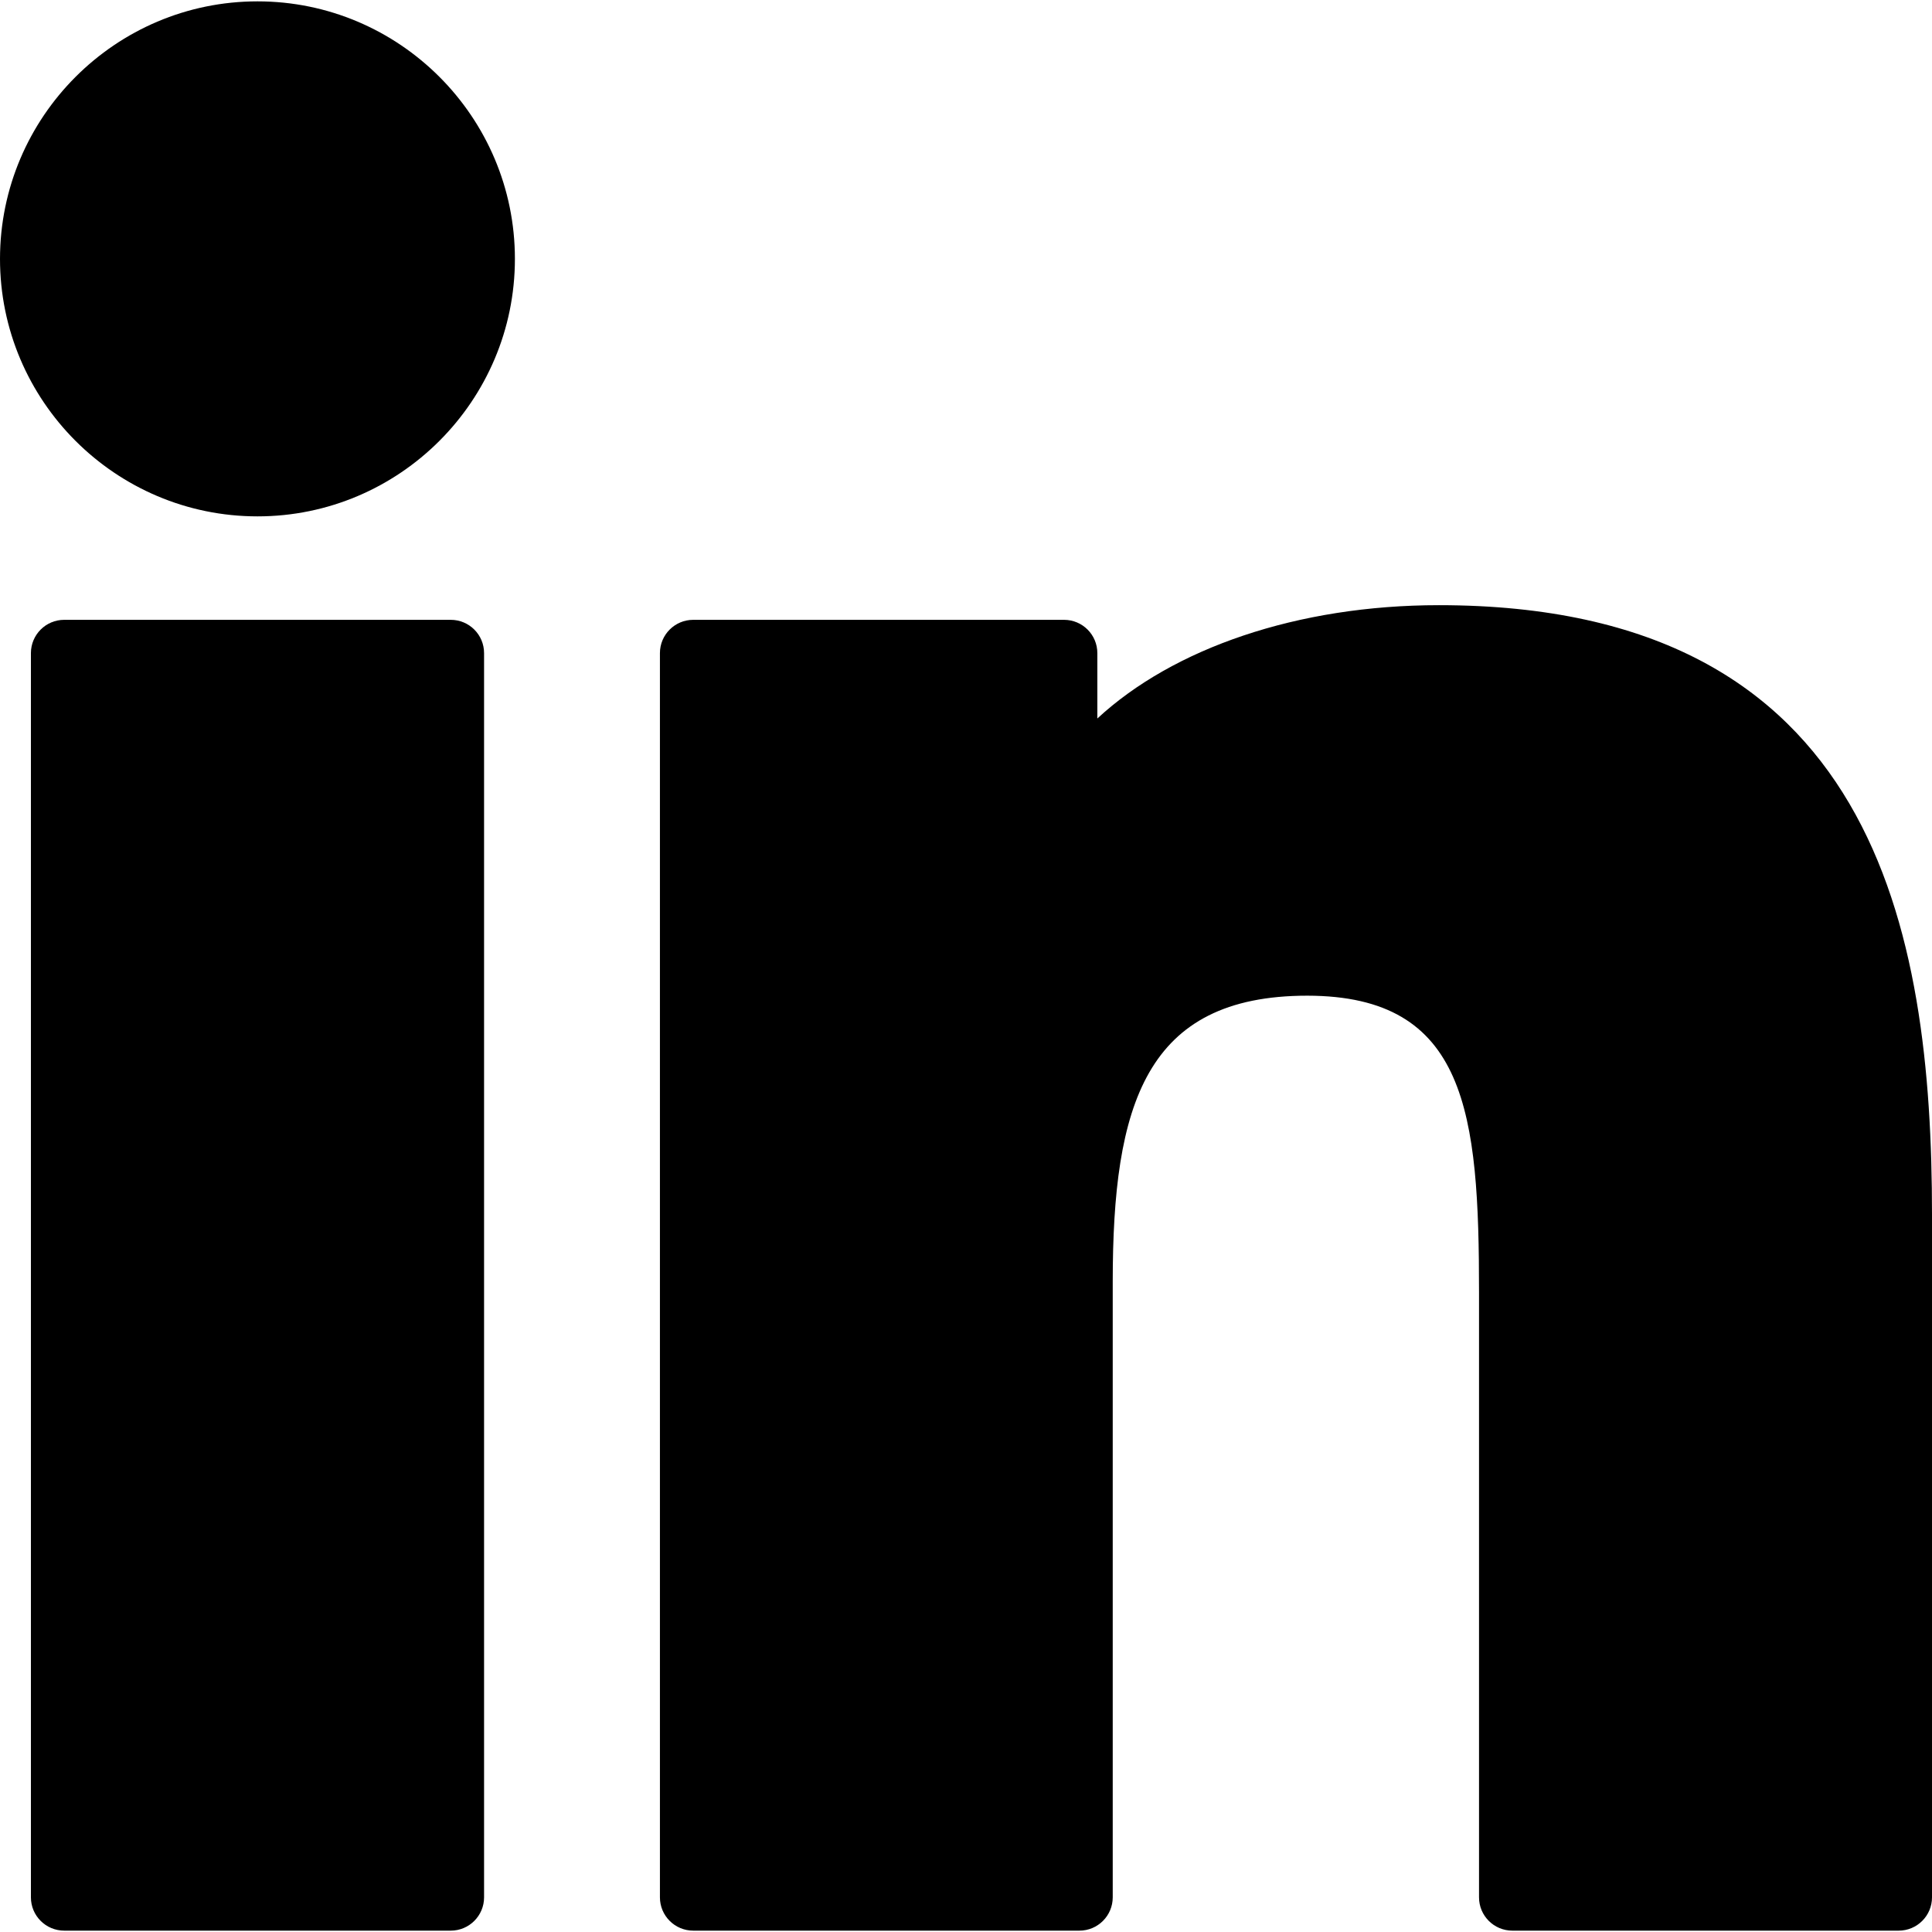
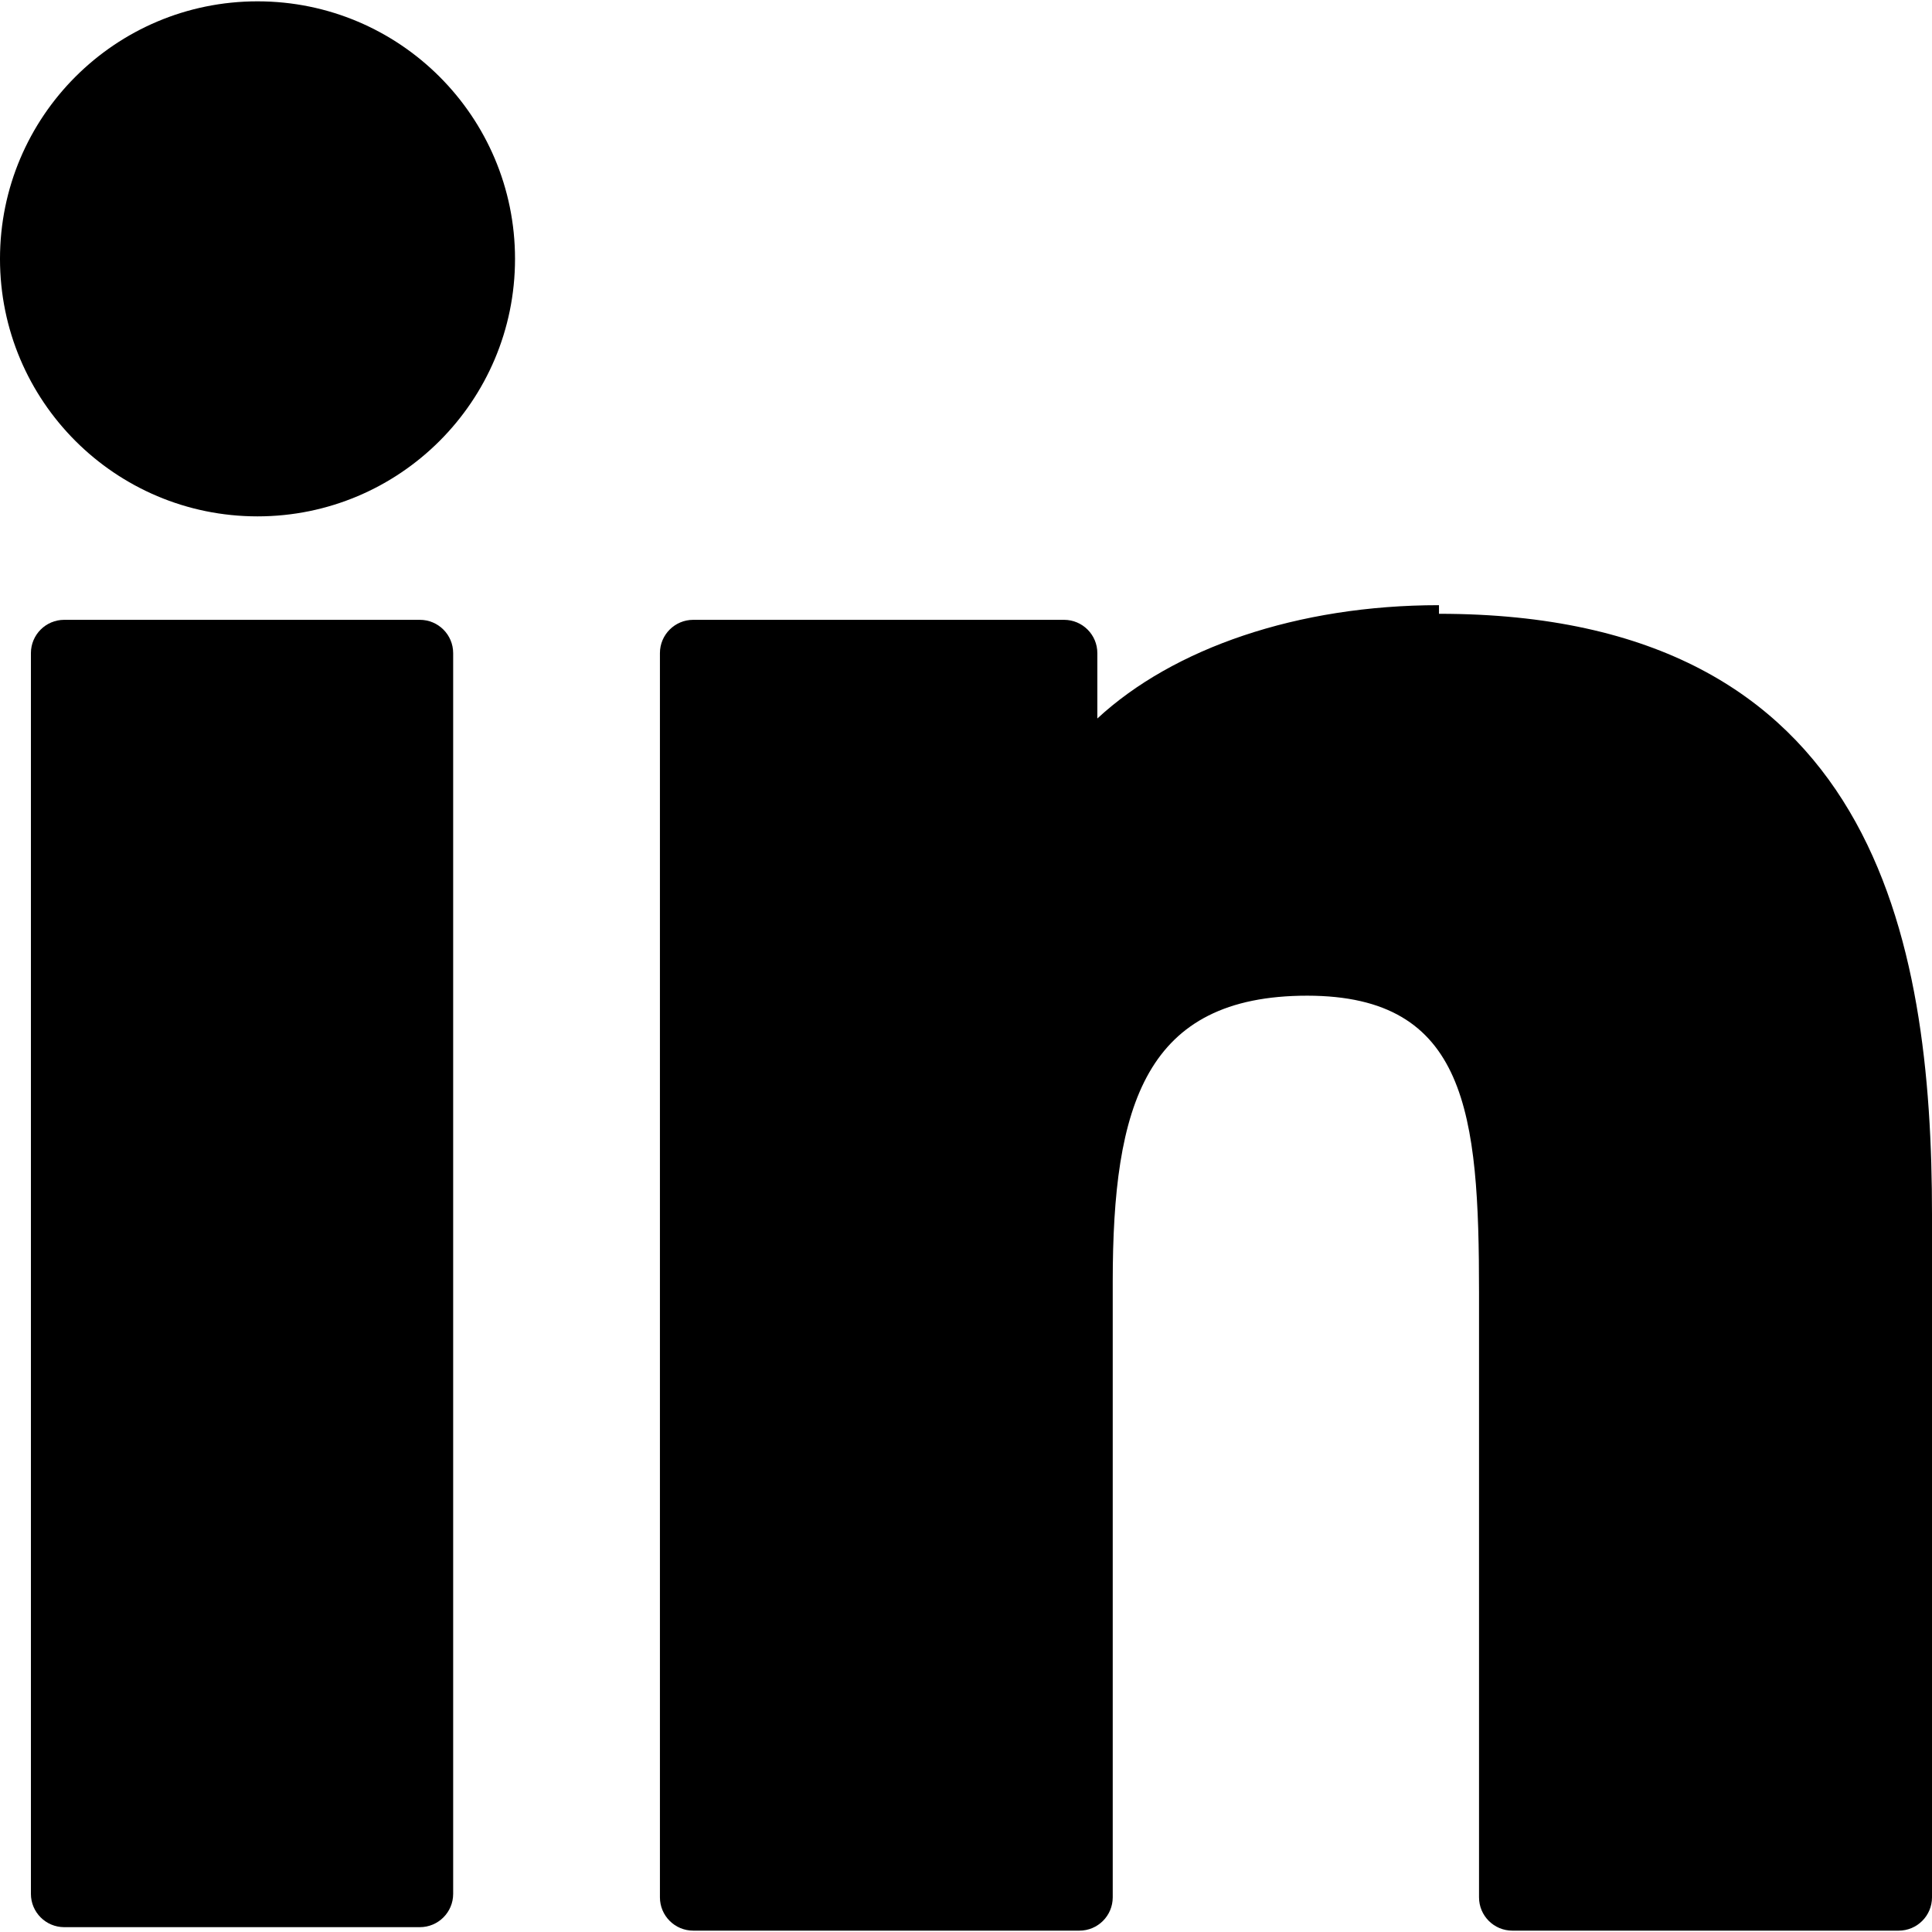
- <svg xmlns="http://www.w3.org/2000/svg" fill="#000000" height="800px" width="800px" version="1.1" id="Capa_1" viewBox="0 0 260.366 260.366" xml:space="preserve">
-   <g>
-     <path d="M34.703,0.183C15.582,0.183,0.014,15.748,0,34.884C0,54.02,15.568,69.588,34.703,69.588   c19.128,0,34.688-15.568,34.688-34.704C69.391,15.75,53.83,0.183,34.703,0.183z" />
-     <path d="M60.748,83.531H8.654c-2.478,0-4.488,2.009-4.488,4.489v167.675c0,2.479,2.01,4.488,4.488,4.488h52.093   c2.479,0,4.489-2.01,4.489-4.488V88.02C65.237,85.539,63.227,83.531,60.748,83.531z" />
-     <path d="M193.924,81.557c-19.064,0-35.817,5.805-46.04,15.271V88.02c0-2.48-2.01-4.489-4.489-4.489H93.424   c-2.479,0-4.489,2.009-4.489,4.489v167.675c0,2.479,2.01,4.488,4.489,4.488h52.044c2.479,0,4.489-2.01,4.489-4.488v-82.957   c0-23.802,4.378-38.555,26.227-38.555c21.526,0.026,23.137,15.846,23.137,39.977v81.535c0,2.479,2.01,4.488,4.49,4.488h52.068   c2.478,0,4.488-2.01,4.488-4.488v-91.977C260.366,125.465,252.814,81.557,193.924,81.557z" />
+ <svg xmlns="http://www.w3.org/2000/svg" role="img" viewBox="0 0 260.366 260.366" class="icon">
+   <g fill="currentColor">
+     <circle cx="34.703" cy="34.884" r="34.704" />
+     <rect x="4.166" y="83.531" width="56.905" height="176.183" rx="4.489" />
+     <path d="M193.924 81.557c-19.064 0-35.817 5.805-46.04 15.271V88.02a4.489 4.489 0 0 0-4.489-4.489H93.424a4.489 4.489 0 0 0-4.489 4.489v167.675a4.489 4.489 0 0 0 4.489 4.488h52.044a4.489 4.489 0 0 0 4.489-4.488v-82.957c0-23.802 4.378-38.555 26.227-38.555 21.526.026 23.137 15.846 23.137 39.977v81.535a4.489 4.489 0 0 0 4.49 4.488h52.068a4.489 4.489 0 0 0 4.488-4.488v-91.977c0-37.089-7.552-81-66.442-81z" />
  </g>
</svg>
